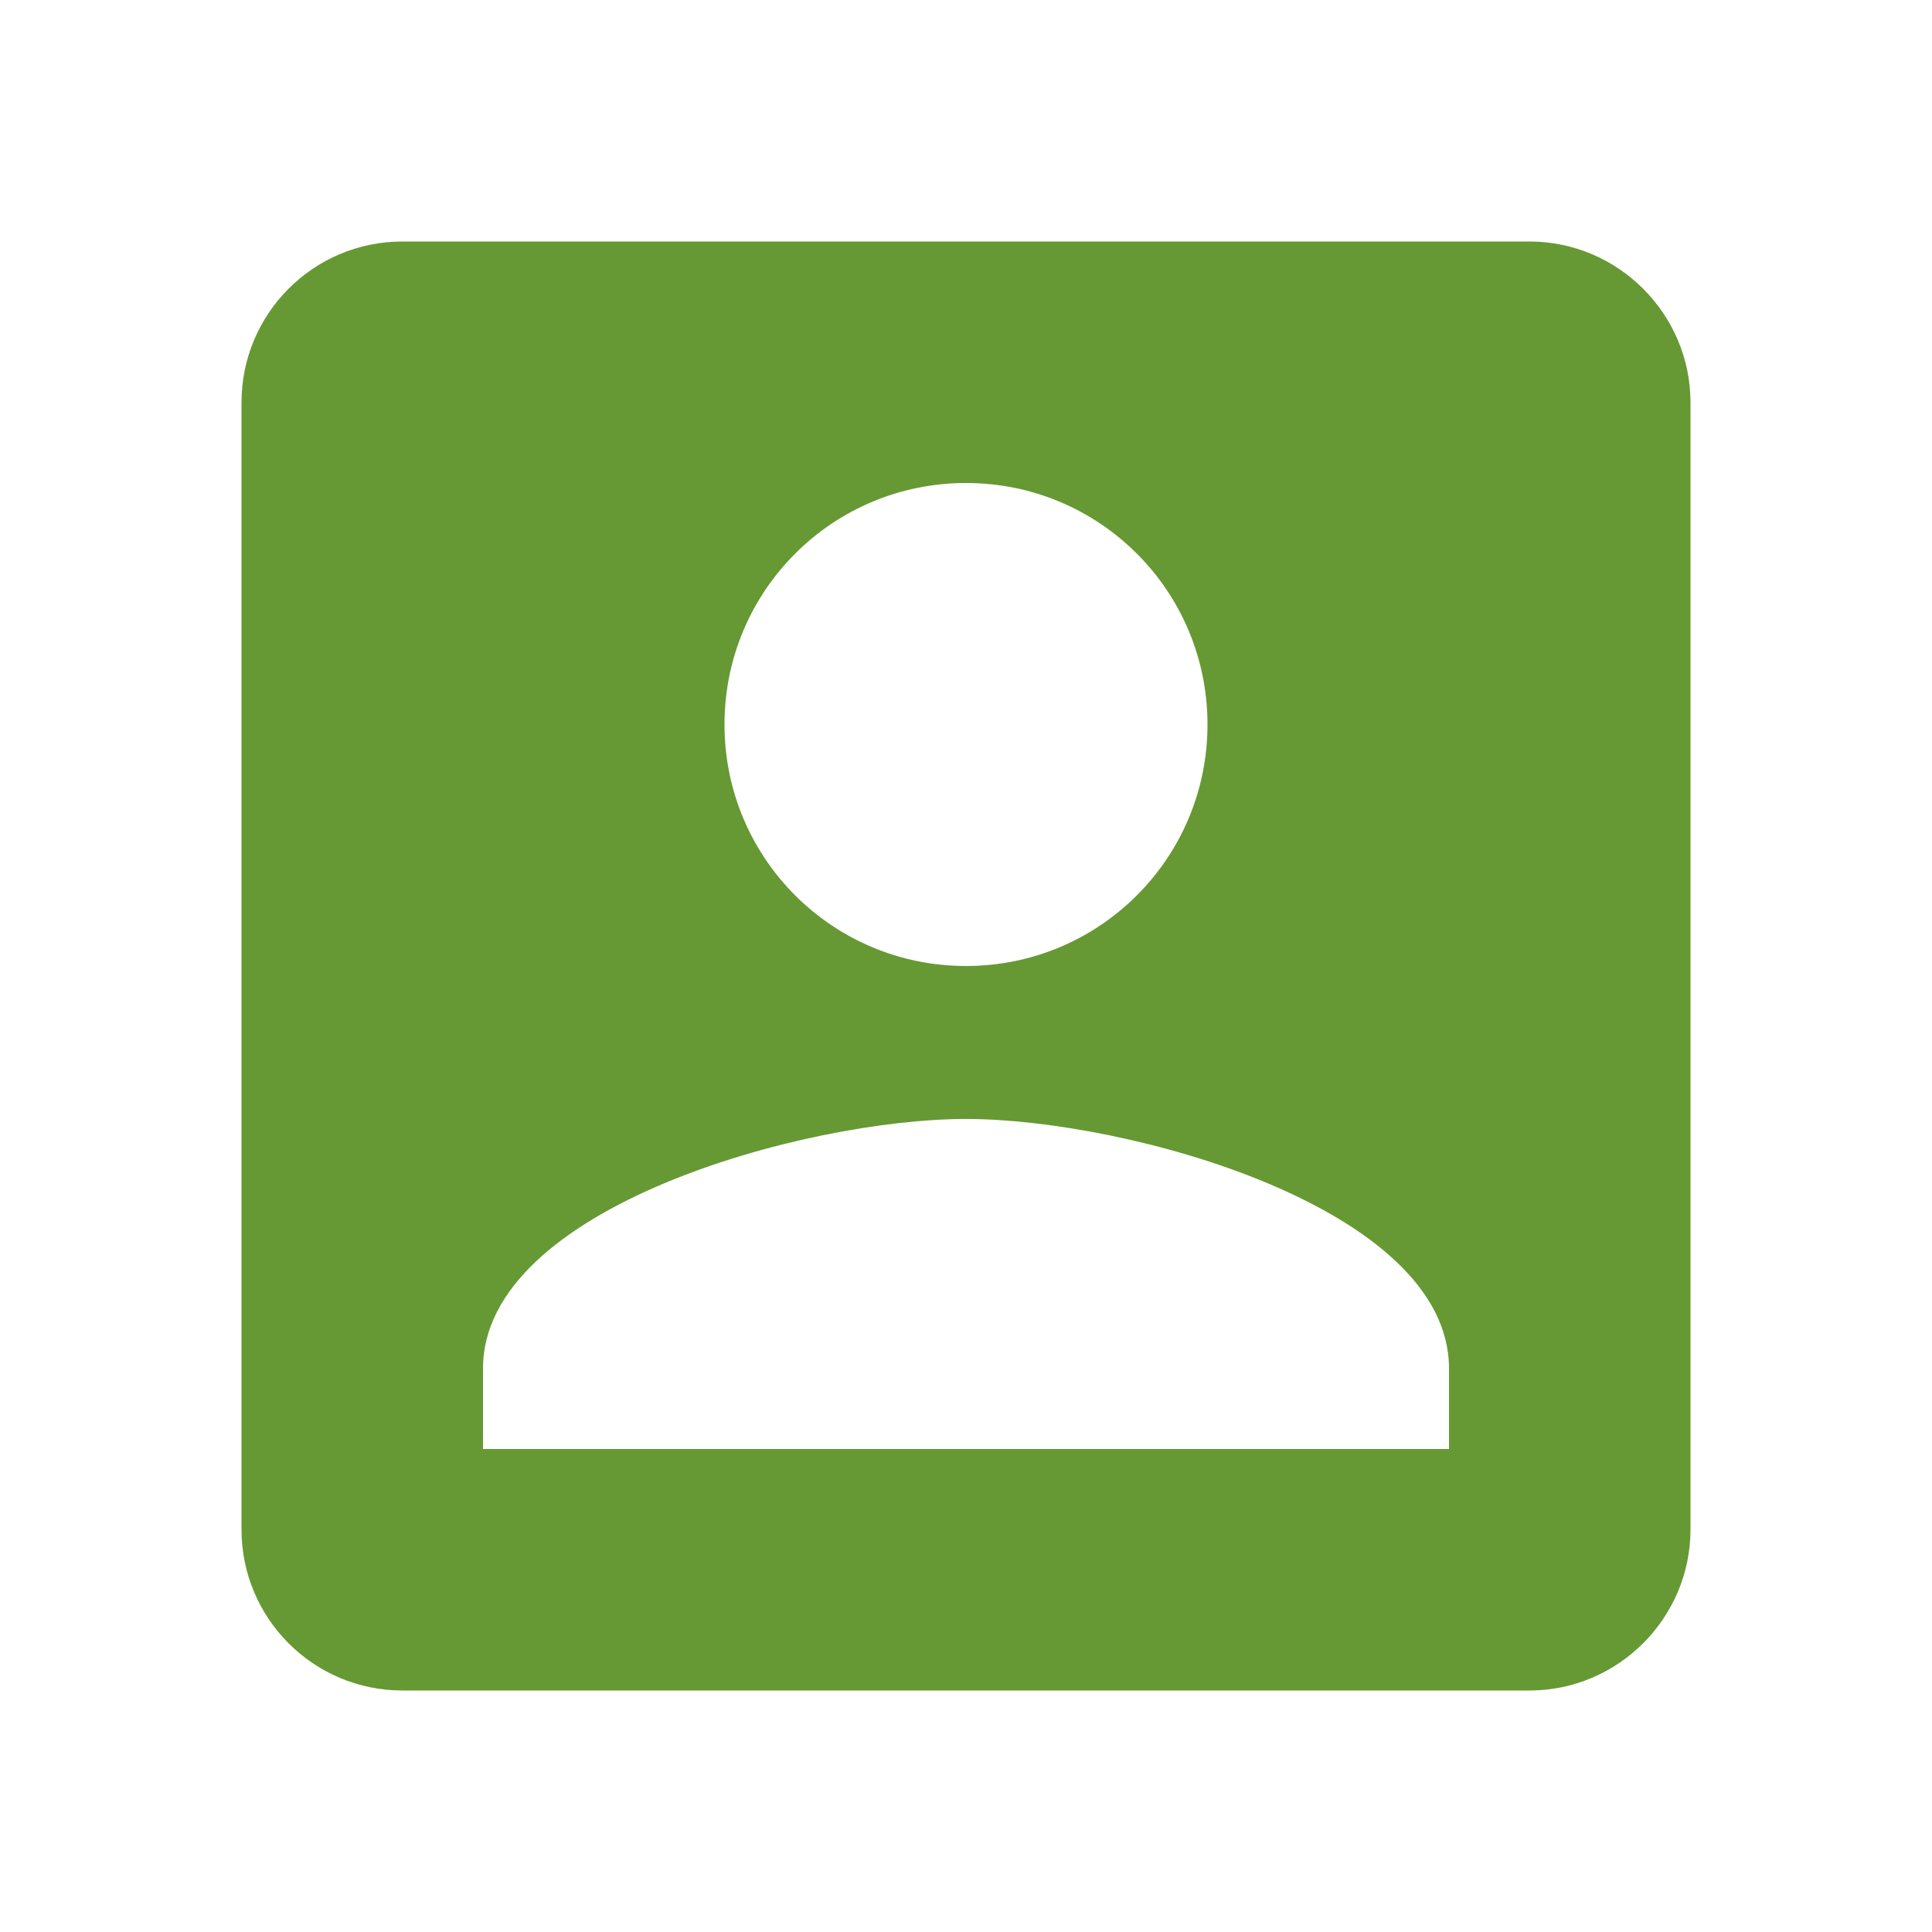
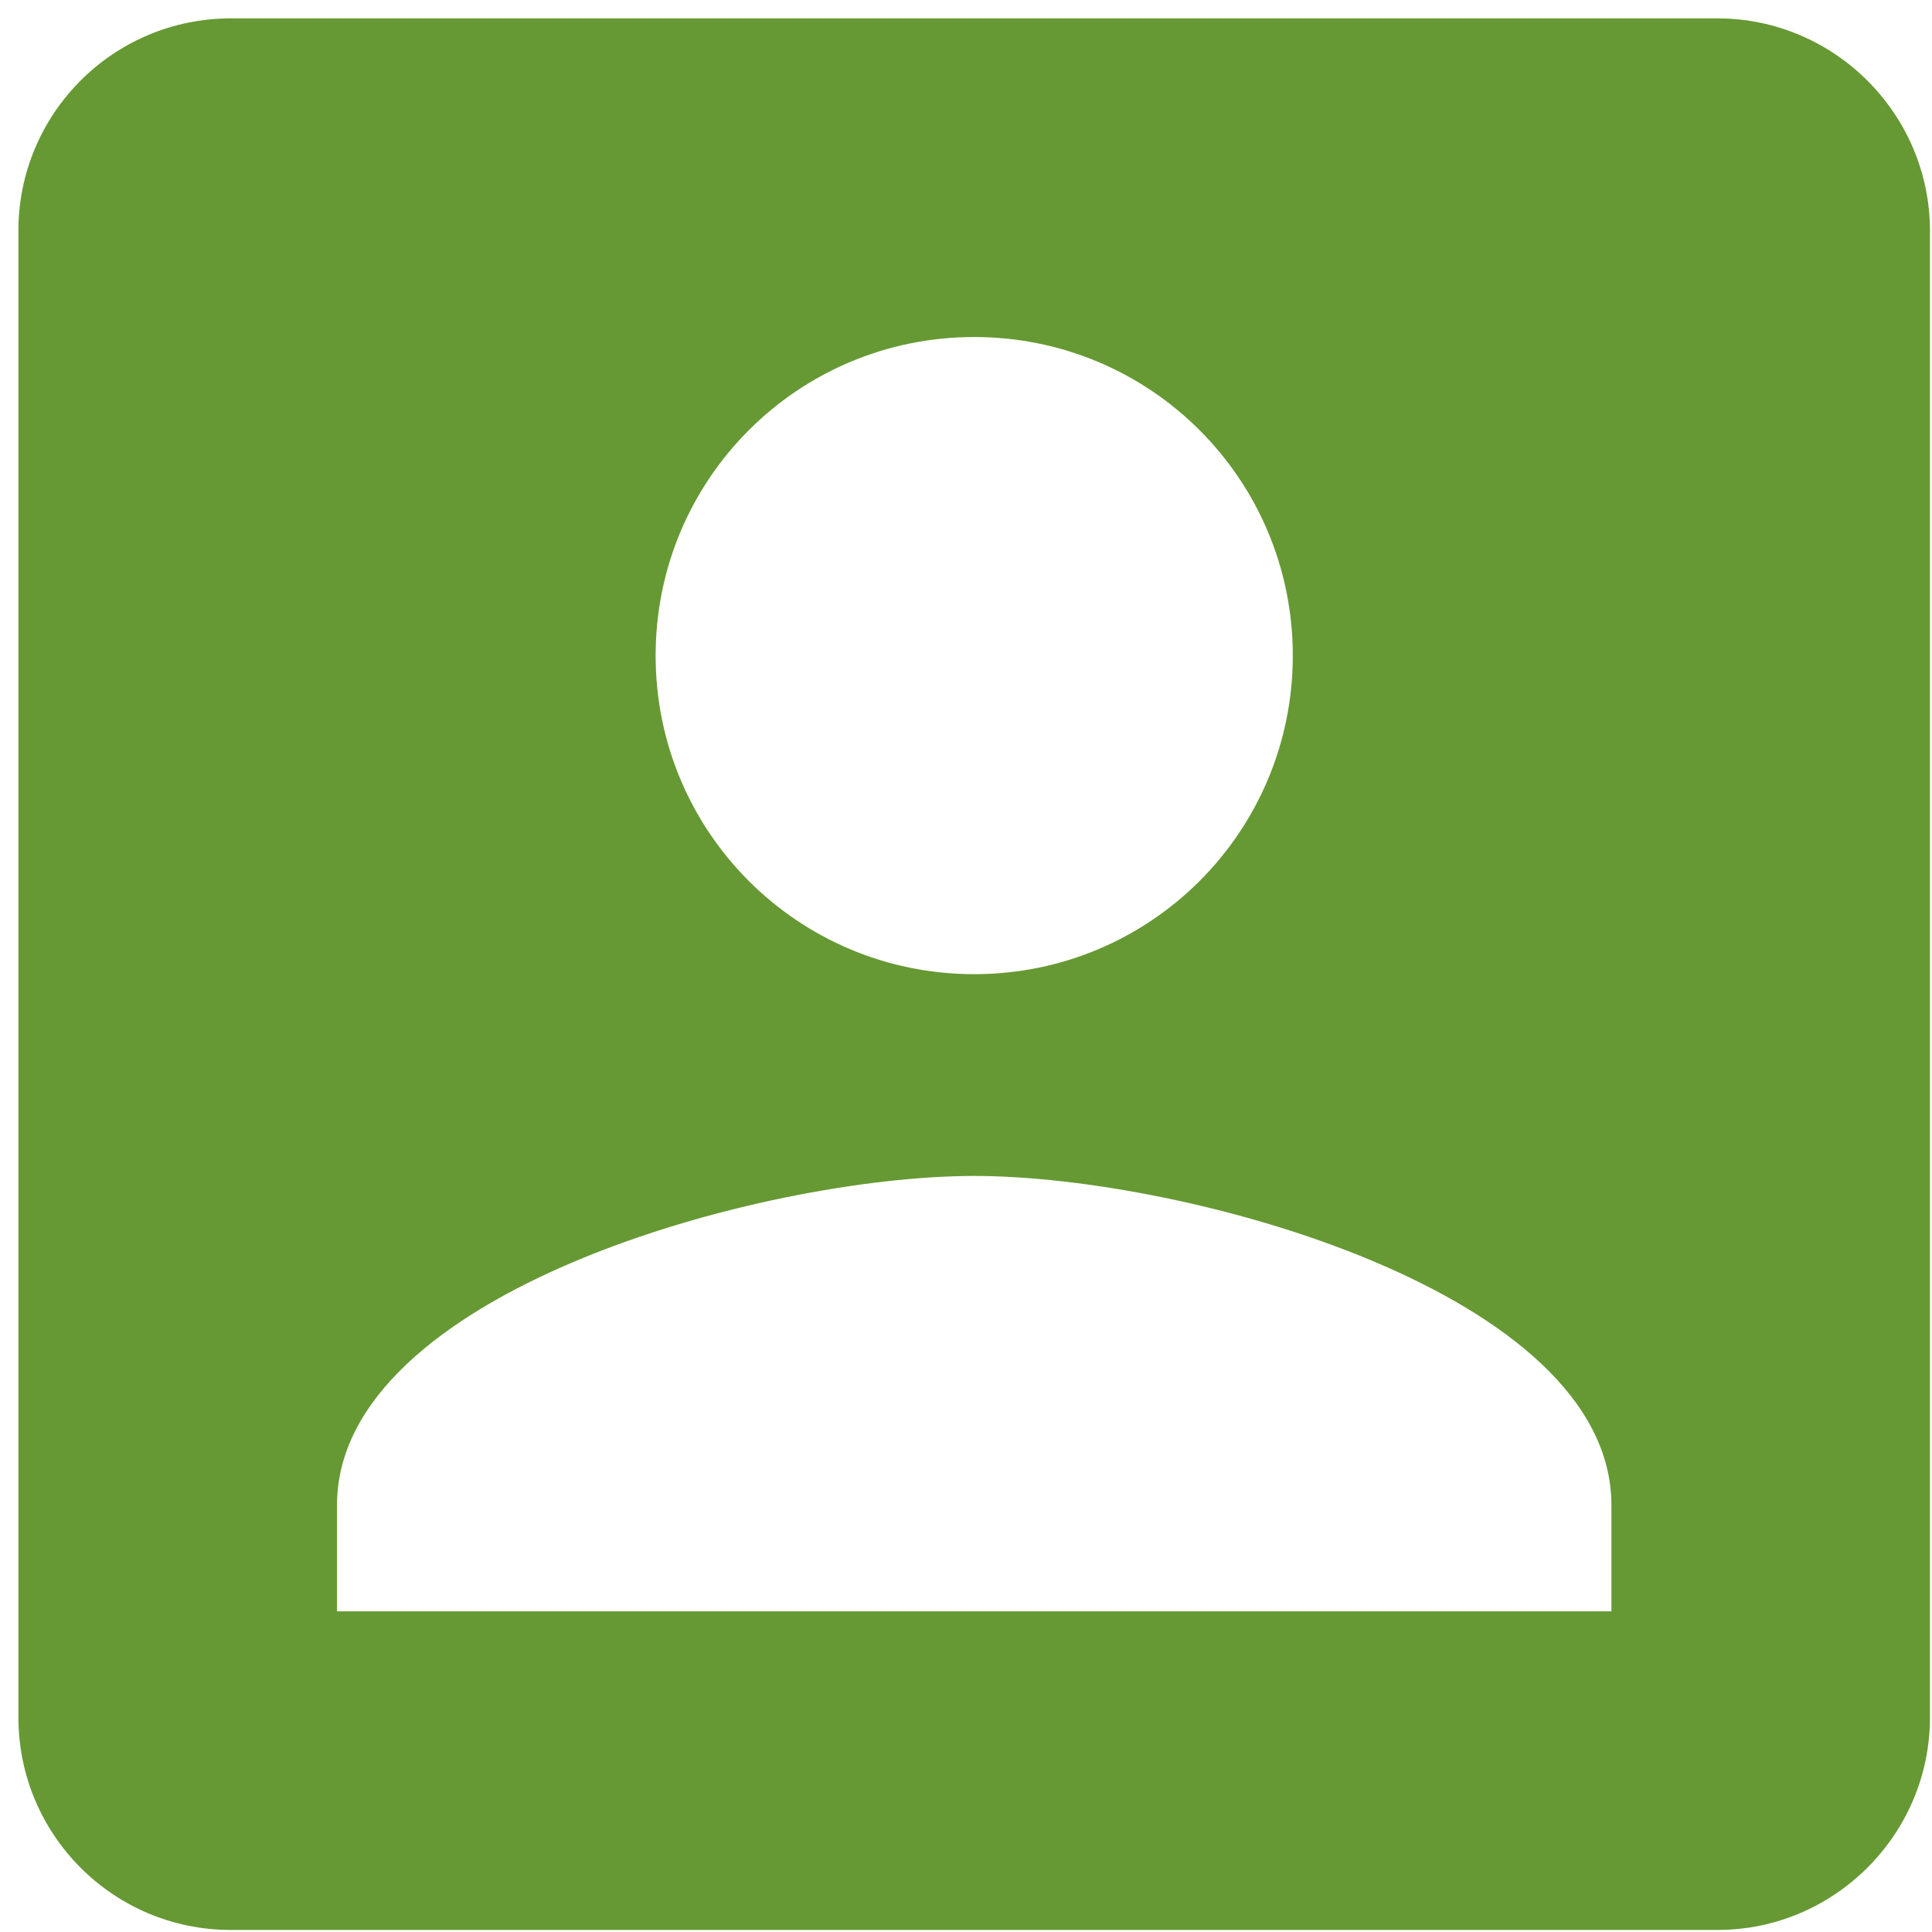
- <svg xmlns="http://www.w3.org/2000/svg" fill="#693" width="24" height="24" viewBox="0 0 24 24">
-   <path d="M3 5v14c0 1.1.89 2 2 2h14c1.1 0 2-.9 2-2V5c0-1.1-.9-2-2-2H5c-1.11 0-2 .9-2 2zm12 4c0 1.66-1.34 3-3 3s-3-1.34-3-3 1.34-3 3-3 3 1.34 3 3zm-9 8c0-2 4-3.1 6-3.1s6 1.1 6 3.1v1H6v-1z" />
-   <path d="M0 0h24v24H0z" fill="none" />
+ <svg xmlns="http://www.w3.org/2000/svg" fill="#693" width="48" height="48" viewBox="0 0 48 48" version="1.1" id="svg6">
+   <defs id="defs10" />
+   <path d="M 0.458,5.734 V 42.672 c 0,2.902 2.348,5.277 5.277,5.277 H 42.672 c 2.902,0 5.277,-2.375 5.277,-5.277 V 5.734 c 0,-2.902 -2.375,-5.277 -5.277,-5.277 H 5.734 c -2.929,0 -5.277,2.375 -5.277,5.277 z M 32.119,16.288 c 0,4.38 -3.535,7.915 -7.915,7.915 -4.38,0 -7.915,-3.535 -7.915,-7.915 0,-4.38 3.535,-7.915 7.915,-7.915 4.38,0 7.915,3.535 7.915,7.915 z M 8.373,37.395 c 0,-5.277 10.554,-8.179 15.831,-8.179 5.277,0 15.831,2.902 15.831,8.179 v 2.638 H 8.373 Z" id="path2" style="stroke-width:2.638" />
+   <path d="M0 0h24v24H0z" fill="none" id="path4" />
</svg>
